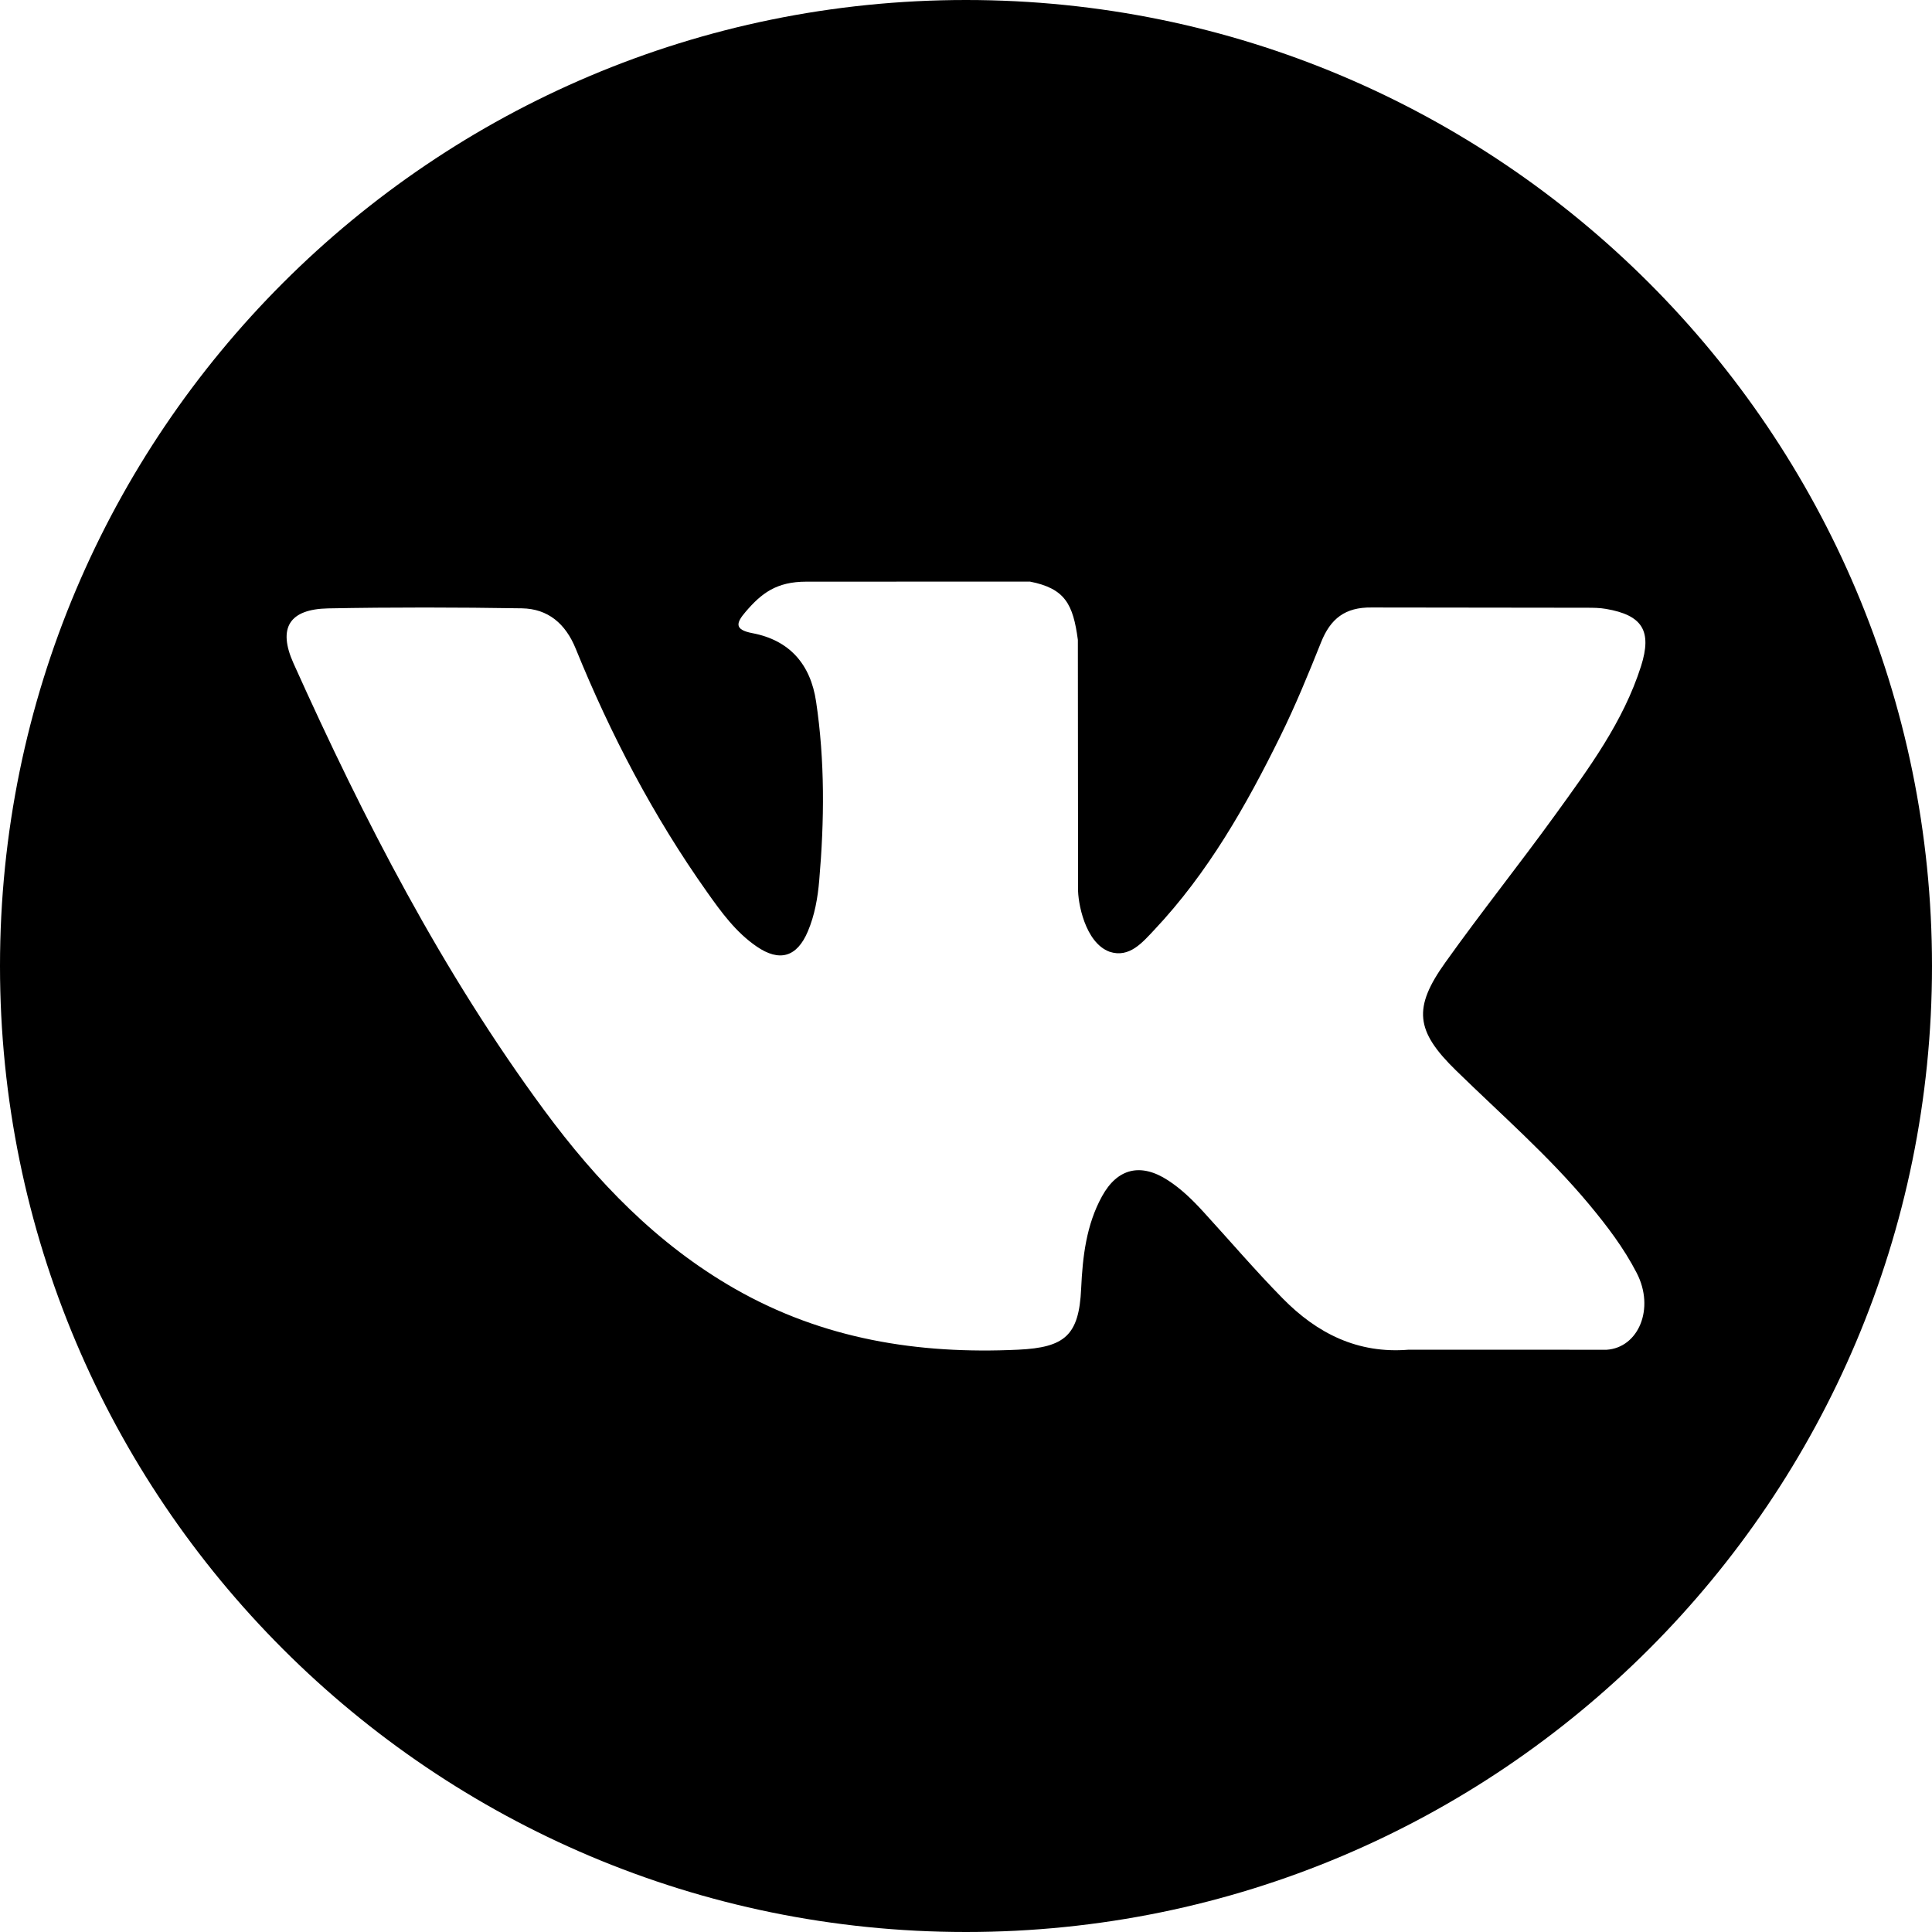
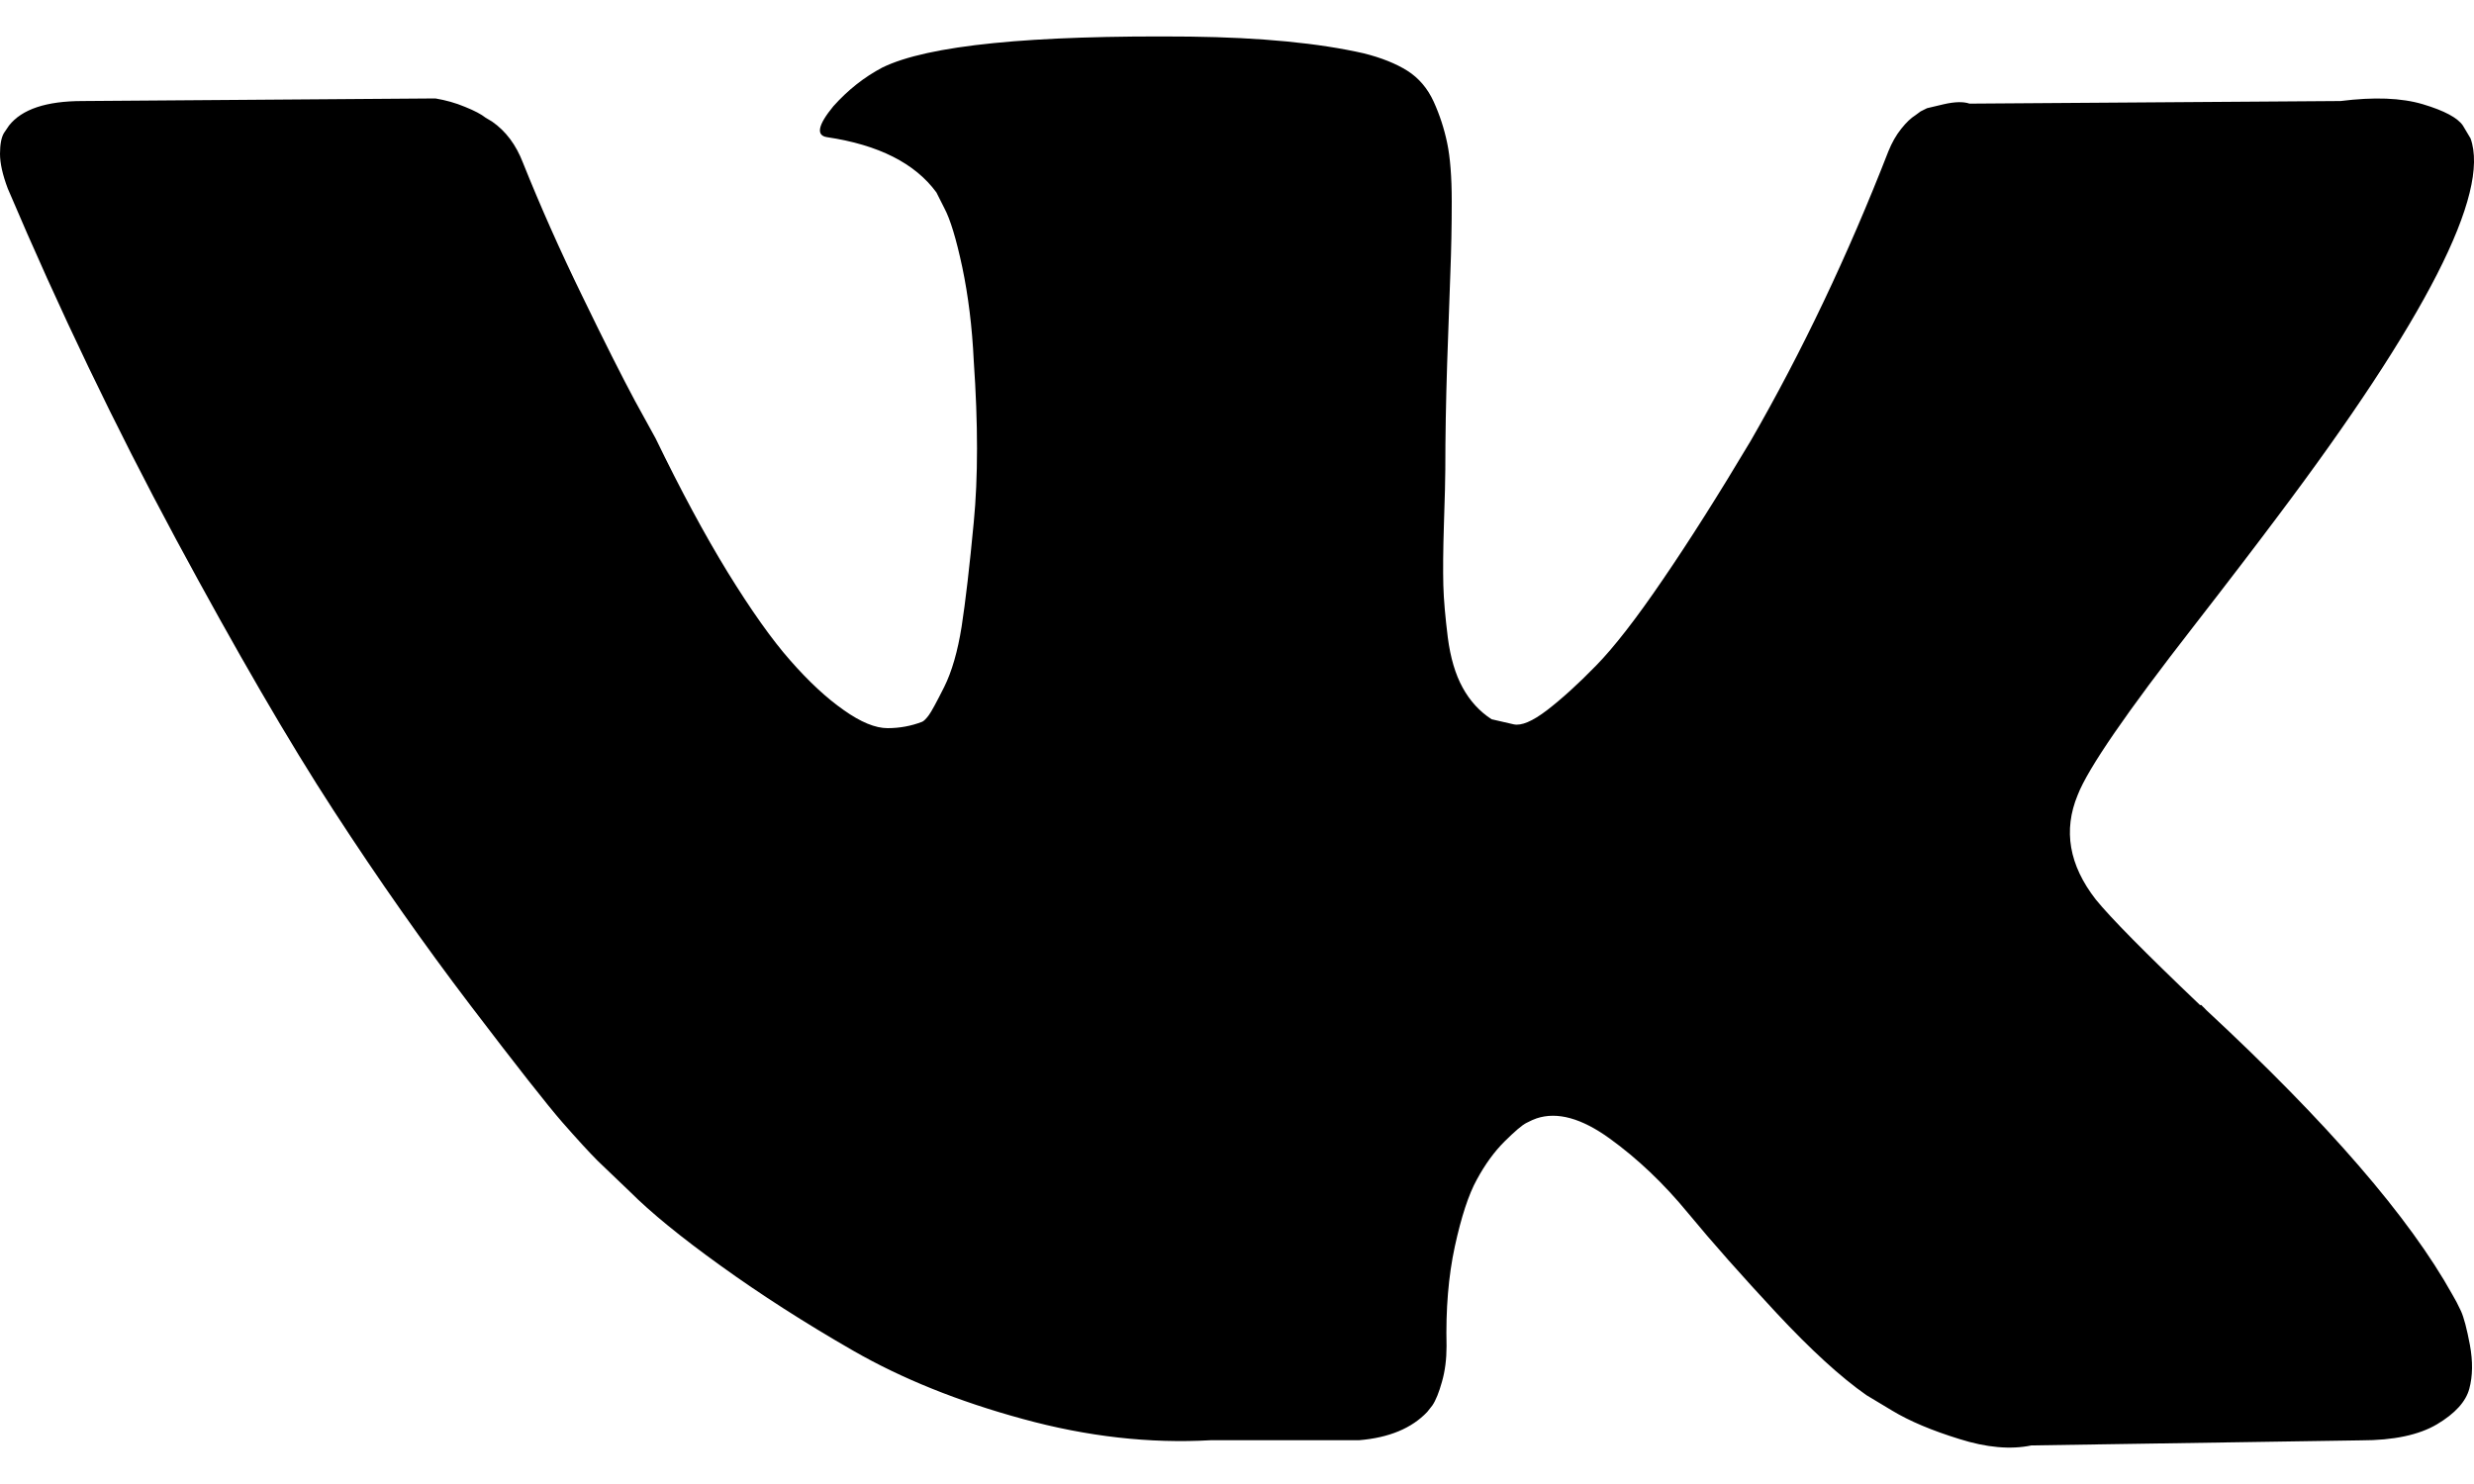
- <svg xmlns="http://www.w3.org/2000/svg" width="30" height="30" viewBox="0 0 30 30" fill="none">
-   <path d="M15 0C6.716 0 0 6.716 0 15C0 23.284 6.716 30 15 30C23.284 30 30 23.284 30 15C30 6.716 23.284 0 15 0ZM22.609 16.622C23.308 17.305 24.048 17.948 24.675 18.701C24.953 19.035 25.215 19.379 25.415 19.767C25.7 20.32 25.442 20.926 24.948 20.959L21.875 20.958C21.081 21.024 20.449 20.703 19.917 20.161C19.492 19.729 19.098 19.267 18.688 18.819C18.521 18.636 18.345 18.463 18.135 18.327C17.716 18.055 17.352 18.138 17.112 18.576C16.867 19.021 16.811 19.515 16.788 20.01C16.755 20.735 16.536 20.924 15.809 20.958C14.255 21.031 12.781 20.795 11.411 20.012C10.203 19.321 9.267 18.346 8.452 17.242C6.865 15.09 5.649 12.728 4.557 10.299C4.311 9.751 4.491 9.459 5.095 9.447C6.098 9.428 7.101 9.43 8.104 9.446C8.512 9.453 8.782 9.686 8.939 10.071C9.481 11.405 10.145 12.674 10.978 13.85C11.2 14.164 11.426 14.476 11.749 14.697C12.105 14.942 12.376 14.861 12.544 14.463C12.651 14.211 12.698 13.941 12.721 13.67C12.801 12.743 12.81 11.816 12.672 10.893C12.586 10.315 12.261 9.942 11.685 9.832C11.392 9.777 11.435 9.668 11.577 9.501C11.825 9.211 12.057 9.032 12.521 9.032L15.993 9.031C16.54 9.138 16.663 9.384 16.737 9.935L16.74 13.794C16.734 14.007 16.847 14.639 17.23 14.779C17.537 14.88 17.74 14.634 17.923 14.44C18.756 13.556 19.349 12.513 19.88 11.434C20.115 10.958 20.317 10.465 20.514 9.972C20.66 9.607 20.887 9.427 21.299 9.433L24.642 9.437C24.741 9.437 24.841 9.438 24.938 9.455C25.502 9.552 25.656 9.794 25.482 10.344C25.207 11.207 24.674 11.927 24.153 12.648C23.595 13.42 22.999 14.165 22.446 14.941C21.938 15.65 21.978 16.007 22.609 16.622Z" fill="currentColor" />
+ <svg xmlns="http://www.w3.org/2000/svg" width="20" height="12" viewBox="0 0 20 12" fill="none">
+   <path d="M19.894 10.6C19.87 10.548 19.847 10.505 19.826 10.47C19.479 9.845 18.816 9.078 17.837 8.169L17.817 8.148L17.806 8.138L17.796 8.127H17.785C17.341 7.704 17.06 7.419 16.942 7.273C16.726 6.995 16.678 6.714 16.796 6.429C16.879 6.214 17.192 5.76 17.733 5.065C18.018 4.698 18.243 4.403 18.41 4.18C19.611 2.584 20.132 1.563 19.972 1.119L19.91 1.015C19.868 0.953 19.761 0.895 19.587 0.843C19.413 0.791 19.191 0.783 18.921 0.817L15.922 0.838C15.873 0.821 15.804 0.822 15.713 0.843C15.623 0.864 15.578 0.875 15.578 0.875L15.526 0.901L15.484 0.932C15.45 0.953 15.411 0.989 15.37 1.041C15.328 1.093 15.294 1.154 15.266 1.223C14.939 2.063 14.568 2.844 14.152 3.566C13.895 3.997 13.659 4.37 13.443 4.686C13.228 5.002 13.048 5.234 12.902 5.383C12.756 5.533 12.624 5.652 12.506 5.743C12.388 5.833 12.298 5.871 12.236 5.857C12.173 5.843 12.114 5.829 12.058 5.816C11.961 5.753 11.883 5.668 11.824 5.56C11.765 5.453 11.725 5.317 11.704 5.154C11.684 4.991 11.671 4.851 11.668 4.732C11.665 4.615 11.666 4.448 11.673 4.233C11.68 4.017 11.684 3.872 11.684 3.795C11.684 3.531 11.689 3.245 11.699 2.936C11.71 2.627 11.718 2.382 11.725 2.202C11.732 2.022 11.736 1.831 11.736 1.629C11.736 1.428 11.723 1.27 11.699 1.156C11.675 1.041 11.639 0.93 11.59 0.822C11.541 0.715 11.47 0.631 11.377 0.572C11.283 0.513 11.166 0.467 11.028 0.432C10.66 0.348 10.191 0.303 9.622 0.296C8.331 0.283 7.501 0.366 7.133 0.546C6.987 0.623 6.855 0.727 6.737 0.859C6.612 1.011 6.595 1.095 6.685 1.109C7.102 1.171 7.397 1.32 7.57 1.556L7.633 1.681C7.682 1.772 7.73 1.931 7.779 2.16C7.827 2.389 7.859 2.643 7.872 2.92C7.907 3.427 7.907 3.861 7.872 4.222C7.838 4.583 7.805 4.864 7.774 5.066C7.742 5.267 7.695 5.43 7.633 5.555C7.57 5.68 7.529 5.756 7.508 5.784C7.487 5.812 7.47 5.829 7.456 5.836C7.366 5.871 7.272 5.888 7.175 5.888C7.077 5.888 6.959 5.84 6.821 5.742C6.682 5.645 6.538 5.511 6.389 5.341C6.239 5.171 6.071 4.933 5.883 4.628C5.696 4.323 5.502 3.962 5.3 3.545L5.134 3.243C5.03 3.049 4.887 2.766 4.707 2.394C4.526 2.023 4.367 1.664 4.228 1.317C4.172 1.171 4.089 1.06 3.978 0.983L3.926 0.952C3.891 0.924 3.836 0.895 3.759 0.864C3.683 0.832 3.603 0.81 3.52 0.796L0.667 0.817C0.375 0.817 0.177 0.883 0.073 1.015L0.031 1.077C0.011 1.112 0 1.167 0 1.244C0 1.32 0.021 1.414 0.063 1.525C0.479 2.504 0.932 3.448 1.421 4.357C1.911 5.267 2.336 5.999 2.697 6.554C3.058 7.11 3.426 7.634 3.801 8.127C4.176 8.62 4.424 8.935 4.545 9.074C4.667 9.213 4.762 9.317 4.832 9.387L5.092 9.636C5.259 9.803 5.503 10.003 5.826 10.235C6.149 10.468 6.506 10.697 6.899 10.923C7.291 11.148 7.747 11.332 8.268 11.474C8.789 11.617 9.296 11.674 9.788 11.646H10.986C11.229 11.626 11.413 11.549 11.538 11.417L11.579 11.365C11.607 11.324 11.633 11.259 11.657 11.173C11.682 11.086 11.694 10.99 11.694 10.886C11.687 10.588 11.709 10.319 11.761 10.079C11.813 9.84 11.872 9.659 11.939 9.538C12.005 9.416 12.079 9.314 12.162 9.231C12.246 9.148 12.305 9.097 12.34 9.08C12.374 9.062 12.402 9.05 12.423 9.043C12.589 8.988 12.785 9.042 13.011 9.205C13.237 9.368 13.449 9.569 13.646 9.809C13.844 10.049 14.082 10.317 14.36 10.616C14.638 10.914 14.88 11.136 15.089 11.282L15.297 11.407C15.436 11.491 15.616 11.567 15.839 11.636C16.06 11.706 16.255 11.723 16.422 11.688L19.087 11.647C19.351 11.647 19.556 11.603 19.701 11.517C19.847 11.43 19.934 11.334 19.962 11.23C19.99 11.126 19.991 11.008 19.967 10.876C19.942 10.744 19.918 10.652 19.894 10.6Z" fill="currentColor" />
</svg>
